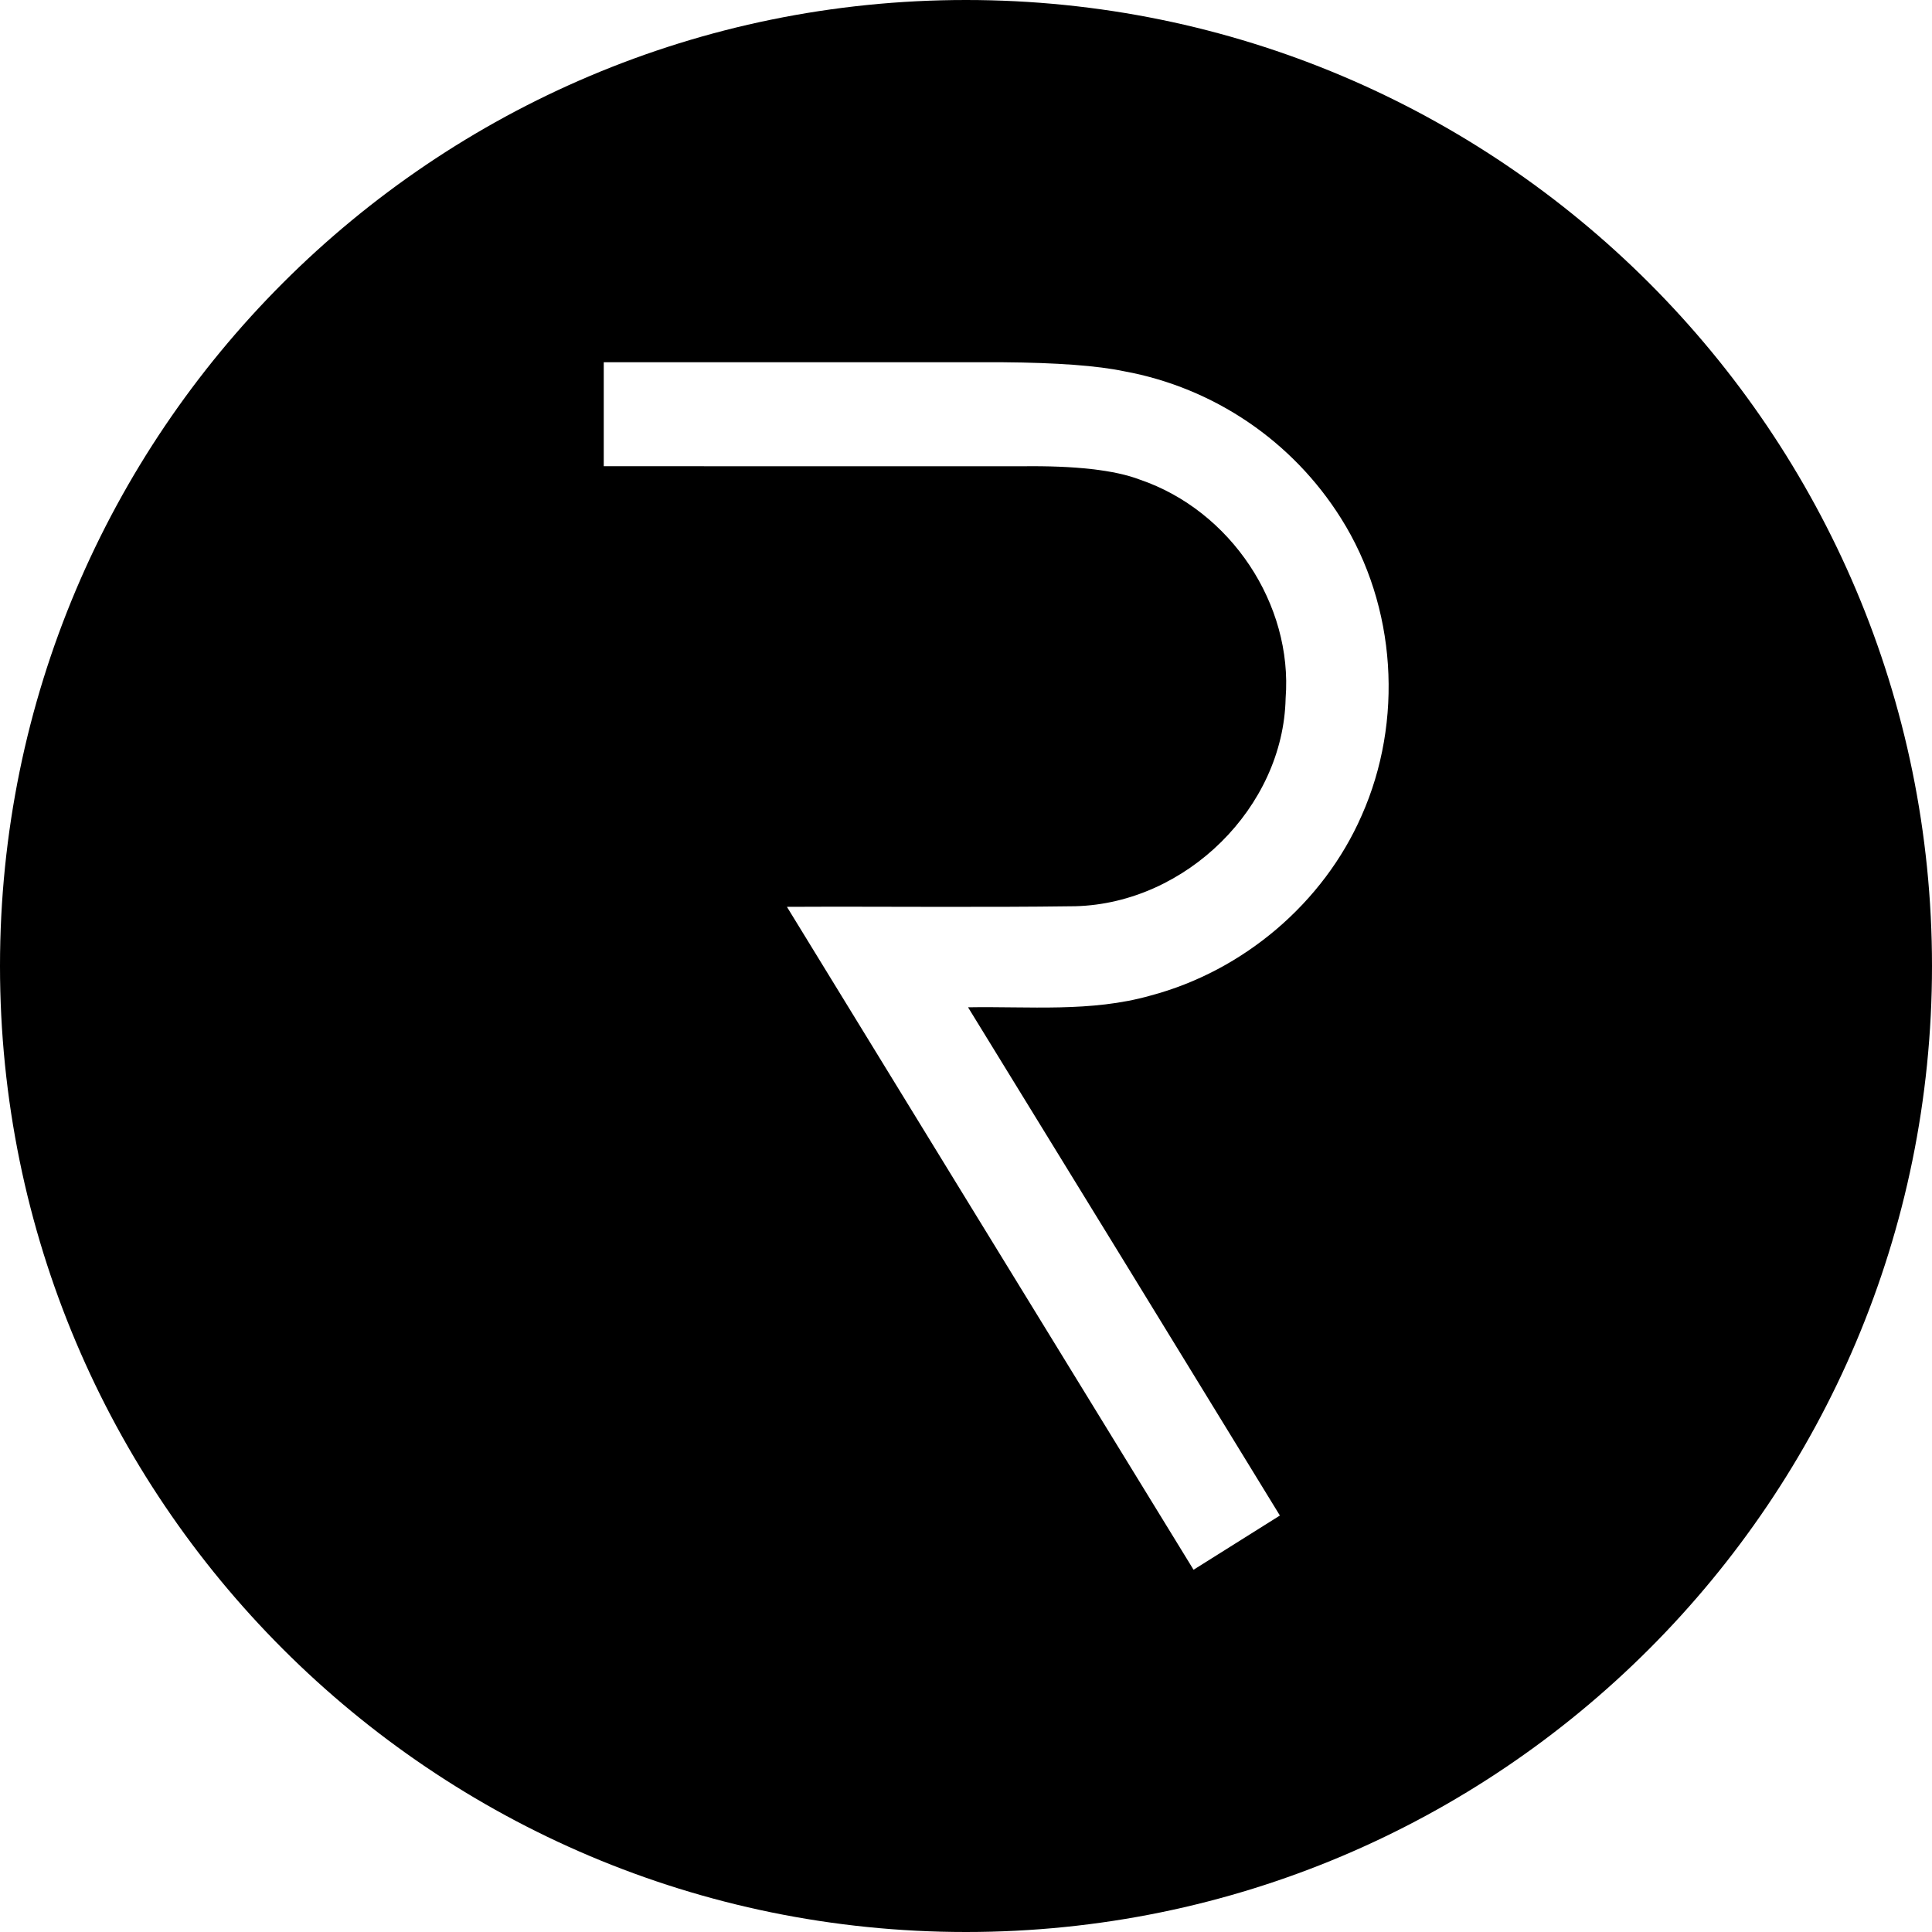
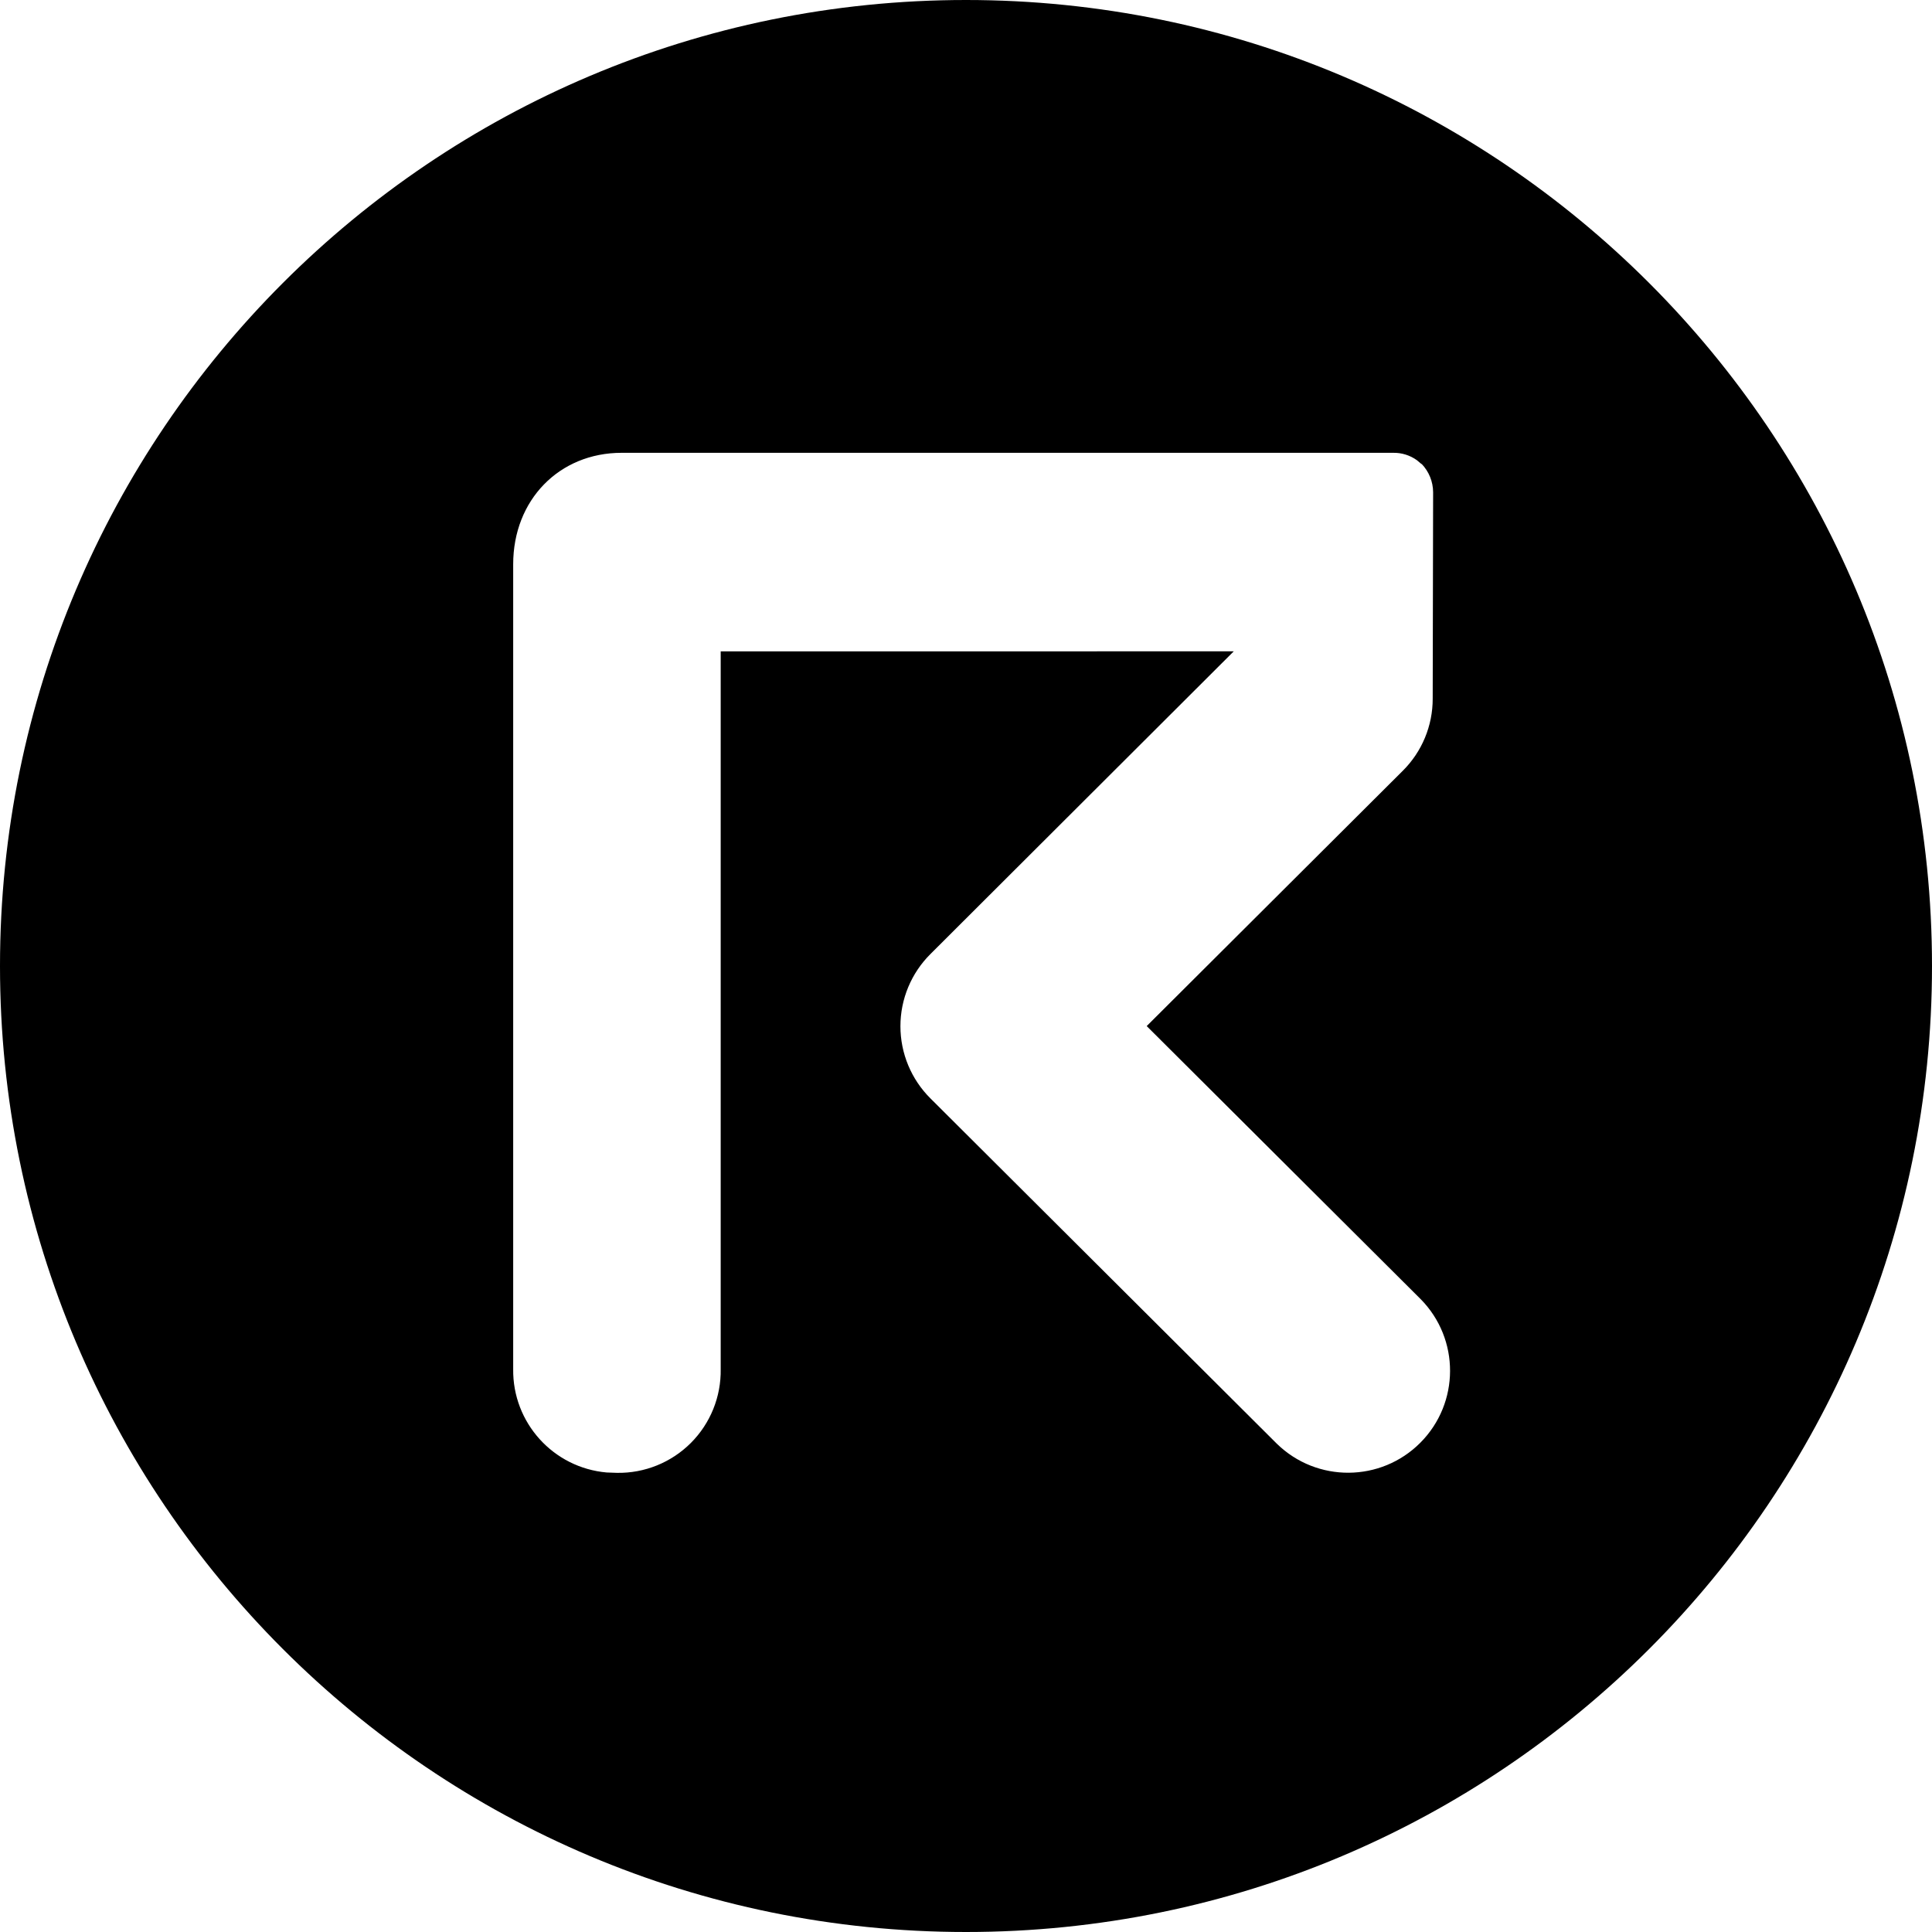
<svg xmlns="http://www.w3.org/2000/svg" width="64" height="64" viewBox="0 0 128 128">
-   <path d="M64 128C28.652 128 0 99.348 0 64S28.652 0 64 0s64 28.652 64 64-28.652 64-64 64zM40 24v6.888l27.664.004c3.568-.048 6.188.248 7.852.884 6.024 2.052 10.144 8.26 9.66 14.488-.152 7.208-6.58 13.58-13.928 13.776-6.368.088-12.74.008-19.112.04 5.98 9.76 14.96 24.4 26.94 43.92l5.72-3.592a20725.48 20725.48 0 00-20.66-33.672c4.028-.072 8.148.34 12.072-.772 6.184-1.636 11.472-6.152 14-11.92 2.792-6.268 2.312-13.872-1.36-19.7a21.556 21.556 0 00-14.36-9.744c-1.76-.372-4.452-.572-8.06-.6H40z" />
+   <path d="M64 0c35.348 0 64 28.652 64 64s-28.652 64-64 64S0 99.348 0 64 28.652 0 64 0zm28.292 30H41.184C37.052 30 34 33.12 34 37.384v53.32a6.788 6.788 0 006.196 6.852l.68.024a6.76 6.76 0 006.872-6.872V43.156l33.992-.004L61.652 63.2a6.744 6.744 0 000 9.58l22.94 22.868a6.756 6.756 0 009.532-9.576L75.972 67.98l16.96-16.908a6.713 6.713 0 001.988-4.788l.028-13.668a2.736 2.736 0 00-.76-1.88l-.012.008-.3-.252A2.612 2.612 0 0092.292 30z" />
</svg>
